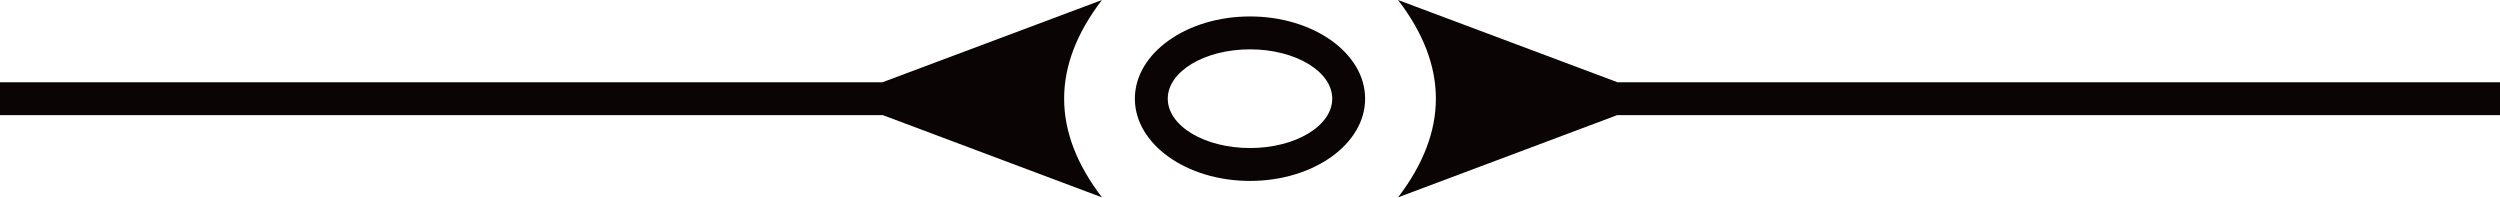
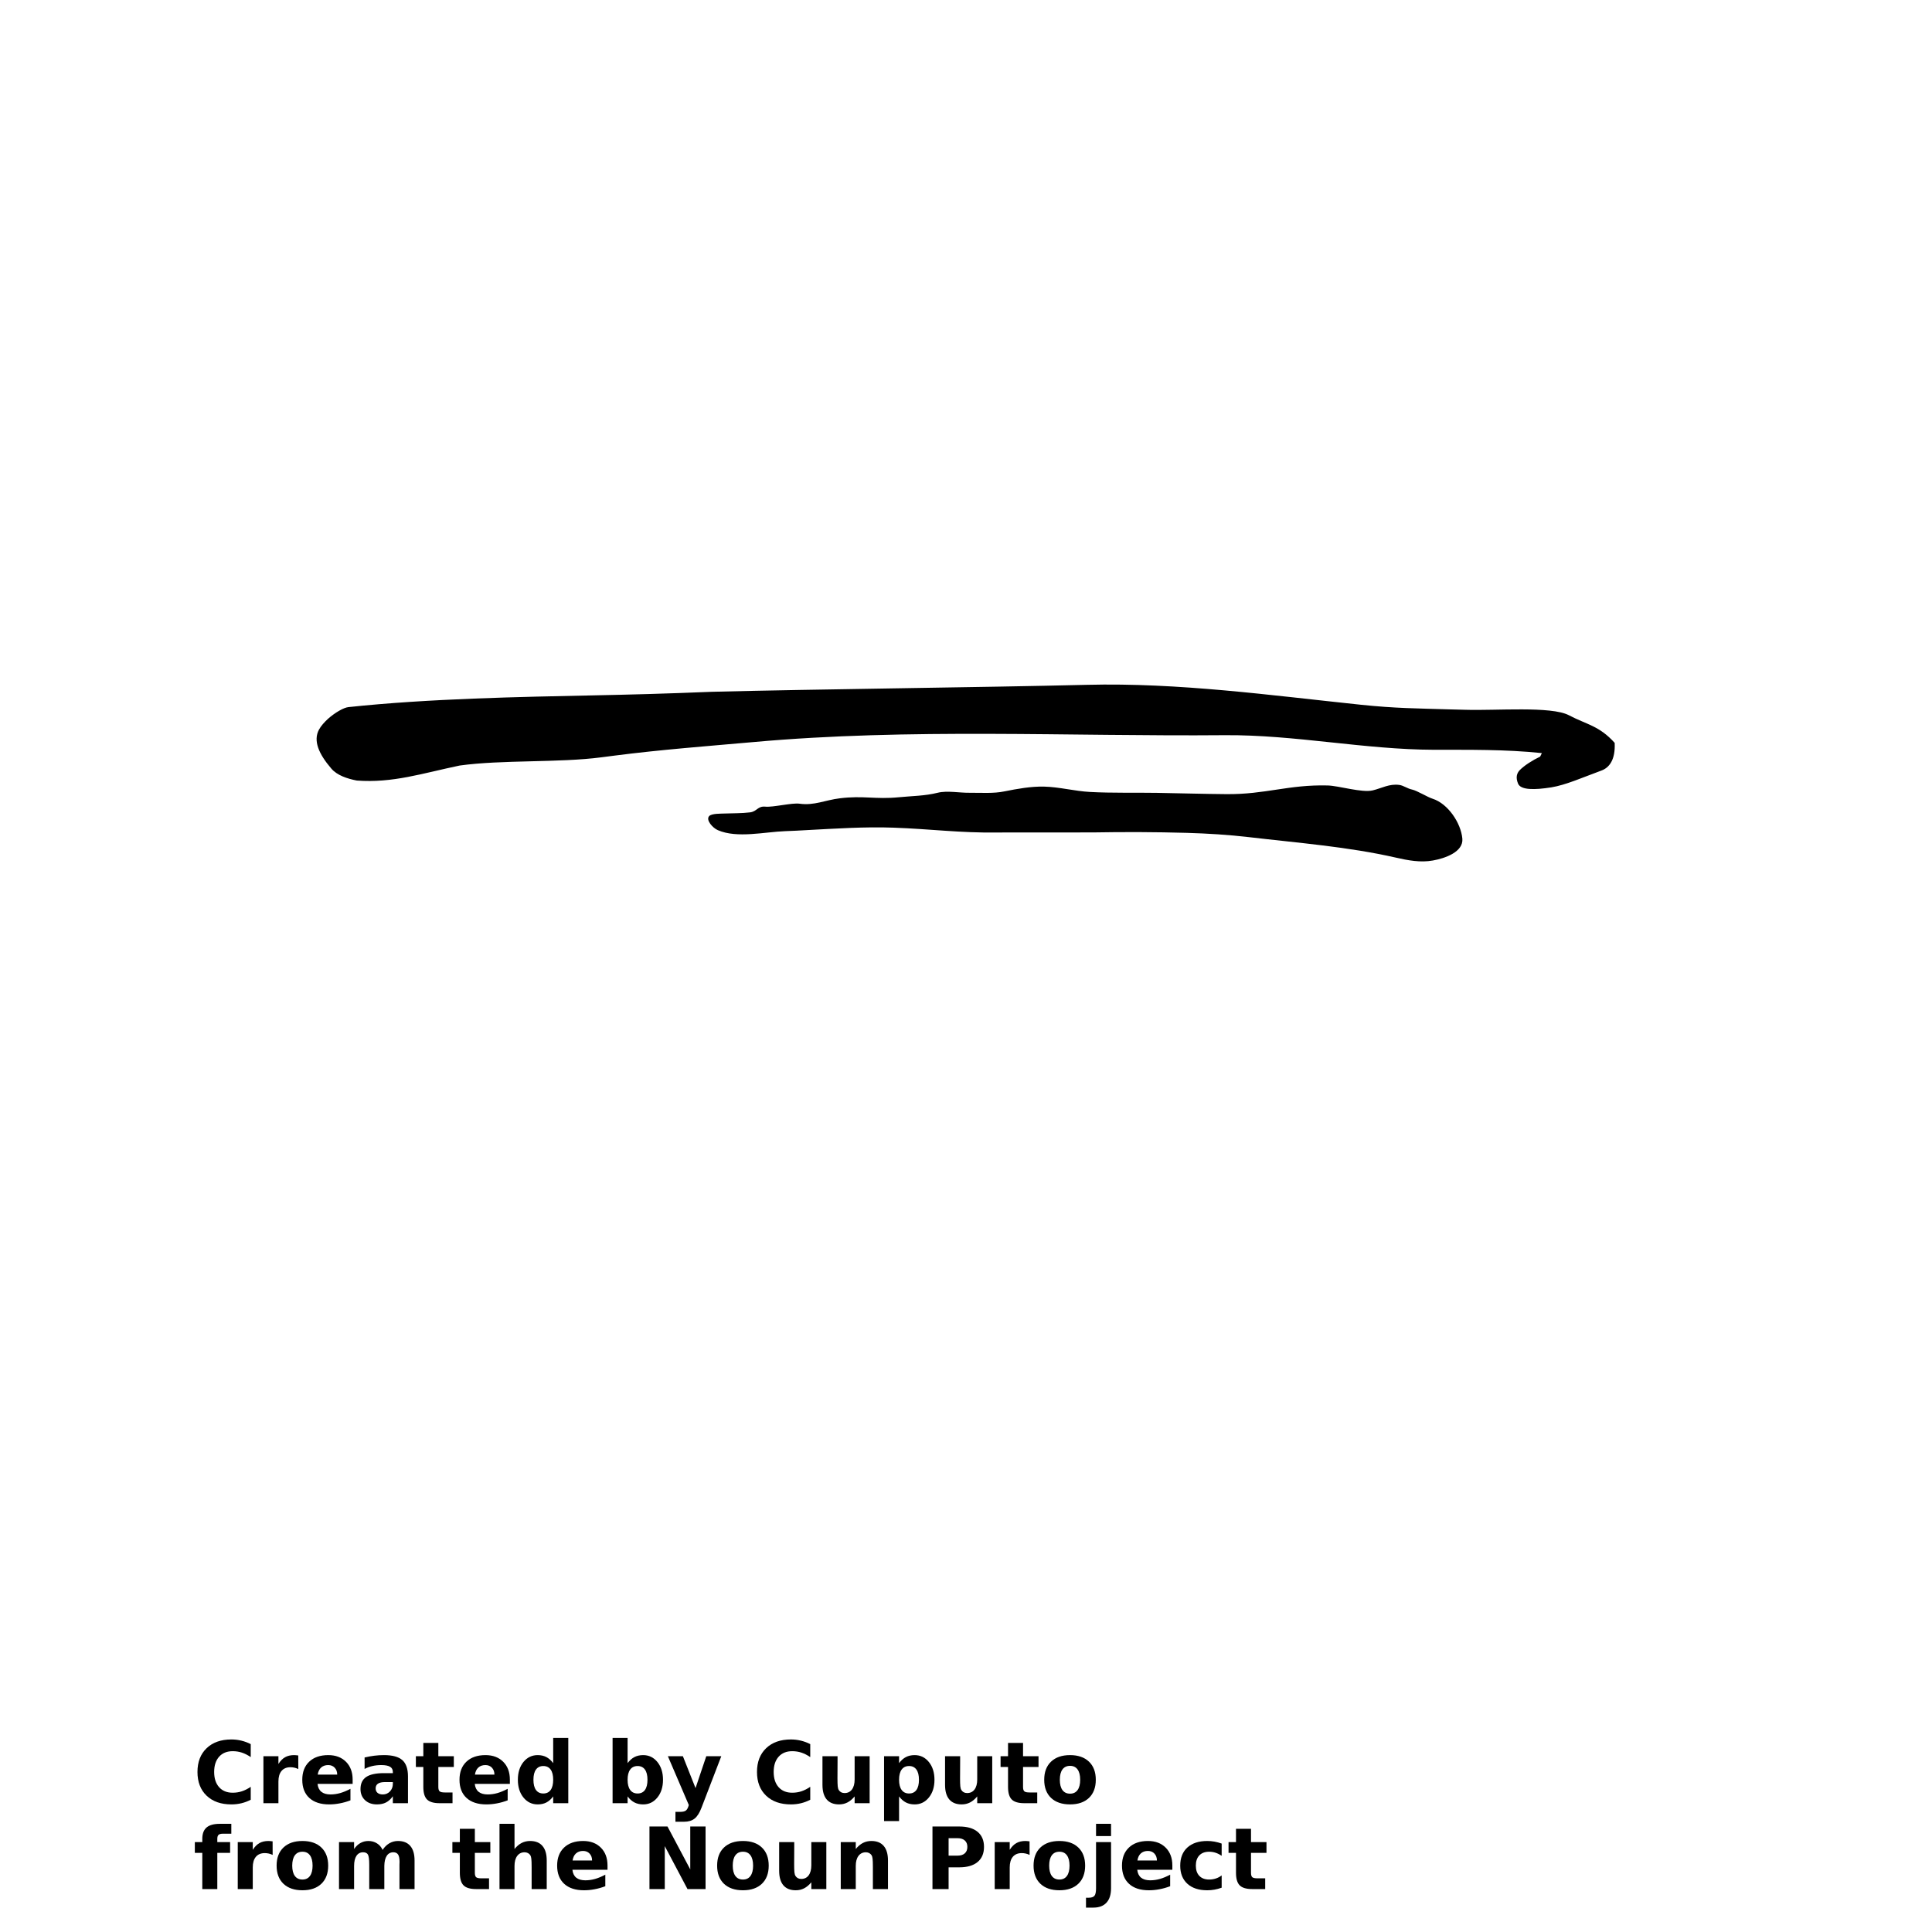
- <svg xmlns="http://www.w3.org/2000/svg" width="152px" height="12px" viewBox="0 0 152 12" version="1.1">
-   <defs />
-   <g id="Artboard" stroke="none" stroke-width="1" fill="none" fill-rule="evenodd">
-     <path d="M76,11 C72.134,11 69,8.761 69,6 C69,3.239 72.134,1 76,1 C79.866,1 83,3.239 83,6 C83,8.761 79.866,11 76,11 Z M76,9 C78.761,9 81,7.657 81,6 C81,4.343 78.761,3 76,3 C73.239,3 71,4.343 71,6 C71,7.657 73.239,9 76,9 Z" id="Combined-Shape" fill="#0B0404" />
-     <path d="M3.324,7 L-10,12 C-8.466,9.996 -7.699,7.995 -7.699,5.996 C-7.699,3.997 -8.466,1.998 -10,0 L3.343,5 L57,5 L57,7 L3.324,7 Z" id="Combined-Shape" fill="#0B0404" transform="translate(28.5, 6) scale(-1, 1) translate(-28.5, -6) " />
-     <path d="M98.324,7 L85,12 C86.534,9.996 87.301,7.995 87.301,5.996 C87.301,3.997 86.534,1.998 85,0 L98.343,5 L152,5 L152,7 L98.324,7 Z" id="Combined-Shape" fill="#0B0404" />
+ <svg xmlns="http://www.w3.org/2000/svg" xmlns:xlink="http://www.w3.org/1999/xlink" width="700pt" height="700pt" version="1.1" viewBox="0 0 700 700">
+   <defs>
+     <symbol id="f" overflow="visible">
+       <path d="m20.844-1.25c-1.074 0.562-2.195 0.984-3.359 1.266-1.168 0.281-2.383 0.422-3.641 0.422-3.781 0-6.777-1.051-8.984-3.156-2.211-2.113-3.312-4.977-3.312-8.594 0-3.625 1.102-6.492 3.312-8.609 2.207-2.113 5.203-3.172 8.984-3.172 1.258 0 2.473 0.148 3.641 0.438 1.164 0.281 2.285 0.699 3.359 1.25v4.703c-1.086-0.738-2.152-1.281-3.203-1.625-1.055-0.344-2.164-0.516-3.328-0.516-2.086 0-3.727 0.668-4.922 2-1.199 1.336-1.797 3.18-1.797 5.531 0 2.336 0.598 4.172 1.797 5.516 1.195 1.336 2.836 2 4.922 2 1.164 0 2.273-0.172 3.328-0.516 1.051-0.344 2.117-0.883 3.203-1.625z" />
+     </symbol>
+     <symbol id="e" overflow="visible">
+       <path d="m15.25-12.375c-0.48-0.227-0.953-0.395-1.422-0.5-0.469-0.102-0.945-0.156-1.422-0.156-1.398 0-2.477 0.449-3.234 1.344-0.75 0.898-1.125 2.18-1.125 3.844v7.844h-5.438v-17.016h5.438v2.797c0.695-1.113 1.5-1.926 2.406-2.438 0.906-0.508 1.992-0.766 3.266-0.766 0.176 0 0.367 0.012 0.578 0.031 0.219 0.012 0.531 0.043 0.938 0.094z" />
+     </symbol>
+     <symbol id="b" overflow="visible">
+       <path d="m19.594-8.547v1.547h-12.719c0.133 1.273 0.598 2.231 1.391 2.875 0.789 0.637 1.895 0.953 3.312 0.953 1.145 0 2.316-0.164 3.516-0.5 1.195-0.344 2.43-0.859 3.703-1.547v4.188c-1.293 0.492-2.586 0.855-3.875 1.094-1.281 0.25-2.562 0.375-3.844 0.375-3.086 0-5.481-0.781-7.188-2.344-1.699-1.562-2.547-3.754-2.547-6.578 0-2.781 0.832-4.961 2.5-6.547 1.676-1.594 3.984-2.391 6.922-2.391 2.676 0 4.816 0.809 6.422 2.422 1.602 1.605 2.406 3.758 2.406 6.453zm-5.594-1.812c0-1.031-0.305-1.863-0.906-2.5-0.594-0.633-1.383-0.953-2.359-0.953-1.055 0-1.906 0.297-2.562 0.891s-1.07 1.449-1.234 2.562z" />
+     </symbol>
+     <symbol id="j" overflow="visible">
+       <path d="m10.234-7.656c-1.137 0-1.992 0.195-2.562 0.578-0.562 0.387-0.844 0.953-0.844 1.703 0 0.688 0.227 1.23 0.688 1.625 0.457 0.387 1.098 0.578 1.922 0.578 1.02 0 1.879-0.363 2.578-1.094 0.695-0.738 1.047-1.66 1.047-2.766v-0.625zm8.312-2.047v9.703h-5.484v-2.516c-0.73 1.031-1.555 1.781-2.469 2.25-0.906 0.469-2.012 0.703-3.312 0.703-1.762 0-3.195-0.508-4.297-1.531-1.094-1.031-1.641-2.367-1.641-4.016 0-1.988 0.68-3.445 2.047-4.375 1.375-0.938 3.531-1.406 6.469-1.406h3.203v-0.422c0-0.863-0.34-1.492-1.016-1.891-0.68-0.406-1.734-0.609-3.172-0.609-1.168 0-2.258 0.121-3.266 0.359-1 0.23-1.93 0.578-2.781 1.047v-4.156c1.164-0.281 2.332-0.492 3.5-0.641 1.176-0.145 2.352-0.219 3.531-0.219 3.07 0 5.285 0.605 6.641 1.812 1.363 1.211 2.047 3.18 2.047 5.906z" />
+     </symbol>
+     <symbol id="a" overflow="visible">
+       <path d="m8.547-21.844v4.828h5.609v3.891h-5.609v7.219c0 0.793 0.156 1.328 0.469 1.609 0.32 0.273 0.945 0.406 1.875 0.406h2.797v3.891h-4.672c-2.148 0-3.668-0.445-4.562-1.344-0.898-0.895-1.344-2.414-1.344-4.562v-7.219h-2.703v-3.891h2.703v-4.828z" />
+     </symbol>
+     <symbol id="i" overflow="visible">
+       <path d="m14.188-14.516v-9.125h5.469v23.641h-5.469v-2.453c-0.75 1-1.578 1.734-2.484 2.203-0.898 0.457-1.938 0.688-3.125 0.688-2.094 0-3.82-0.832-5.172-2.5-1.344-1.664-2.016-3.805-2.016-6.422 0-2.625 0.672-4.769 2.016-6.438 1.352-1.664 3.078-2.5 5.172-2.5 1.176 0 2.219 0.234 3.125 0.703s1.734 1.203 2.484 2.203zm-3.578 11c1.156 0 2.039-0.422 2.656-1.266 0.613-0.852 0.922-2.086 0.922-3.703 0-1.625-0.309-2.859-0.922-3.703-0.617-0.852-1.5-1.281-2.656-1.281s-2.043 0.43-2.656 1.281c-0.617 0.844-0.922 2.078-0.922 3.703 0 1.617 0.305 2.852 0.922 3.703 0.613 0.844 1.5 1.266 2.656 1.266z" />
+     </symbol>
+     <symbol id="h" overflow="visible">
+       <path d="m11.672-3.516c1.156 0 2.039-0.422 2.656-1.266 0.613-0.852 0.922-2.086 0.922-3.703 0-1.625-0.309-2.859-0.922-3.703-0.617-0.852-1.5-1.281-2.656-1.281-1.168 0-2.062 0.43-2.688 1.281-0.625 0.855-0.938 2.09-0.938 3.703 0 1.605 0.312 2.836 0.938 3.688 0.625 0.855 1.52 1.281 2.688 1.281zm-3.625-11c0.75-1 1.578-1.734 2.484-2.203 0.914-0.469 1.969-0.703 3.156-0.703 2.094 0 3.812 0.836 5.156 2.5 1.352 1.668 2.031 3.812 2.031 6.438 0 2.617-0.68 4.758-2.031 6.422-1.344 1.668-3.062 2.5-5.156 2.5-1.188 0-2.242-0.234-3.156-0.703-0.906-0.469-1.734-1.195-2.484-2.188v2.453h-5.438v-23.641h5.438z" />
+     </symbol>
+     <symbol id="g" overflow="visible">
+       <path d="m0.375-17.016h5.438l4.578 11.547 3.891-11.547h5.438l-7.156 18.625c-0.719 1.895-1.559 3.219-2.516 3.969-0.961 0.758-2.219 1.141-3.781 1.141h-3.156v-3.578h1.703c0.926 0 1.598-0.148 2.016-0.438 0.414-0.293 0.742-0.82 0.984-1.578l0.141-0.469z" />
+     </symbol>
+     <symbol id="d" overflow="visible">
+       <path d="m2.438-6.625v-10.391h5.469v1.703c0 0.93-0.008 2.09-0.016 3.484-0.012 1.387-0.016 2.312-0.016 2.781 0 1.367 0.031 2.352 0.094 2.953 0.07 0.605 0.195 1.043 0.375 1.312 0.219 0.355 0.504 0.633 0.859 0.828 0.363 0.188 0.781 0.281 1.25 0.281 1.133 0 2.023-0.43 2.672-1.297 0.645-0.875 0.969-2.086 0.969-3.641v-8.406h5.438v17.016h-5.438v-2.453c-0.824 0.992-1.695 1.719-2.609 2.188-0.918 0.469-1.93 0.703-3.031 0.703-1.961 0-3.453-0.598-4.484-1.797-1.023-1.207-1.531-2.961-1.531-5.266z" />
+     </symbol>
+     <symbol id="s" overflow="visible">
+       <path d="m8.047-2.453v8.922h-5.438v-23.484h5.438v2.5c0.75-1 1.578-1.734 2.484-2.203 0.914-0.469 1.969-0.703 3.156-0.703 2.094 0 3.812 0.836 5.156 2.5 1.352 1.668 2.031 3.812 2.031 6.438 0 2.617-0.68 4.758-2.031 6.422-1.344 1.668-3.062 2.5-5.156 2.5-1.188 0-2.242-0.234-3.156-0.703-0.906-0.469-1.734-1.195-2.484-2.188zm3.625-11.016c-1.168 0-2.062 0.43-2.688 1.281-0.625 0.855-0.938 2.09-0.938 3.703 0 1.605 0.312 2.836 0.938 3.688 0.625 0.855 1.52 1.281 2.688 1.281 1.156 0 2.039-0.422 2.656-1.266 0.613-0.852 0.922-2.086 0.922-3.703 0-1.625-0.309-2.859-0.922-3.703-0.617-0.852-1.5-1.281-2.656-1.281z" />
+     </symbol>
+     <symbol id="c" overflow="visible">
+       <path d="m10.703-13.531c-1.199 0-2.117 0.434-2.75 1.297-0.637 0.867-0.953 2.117-0.953 3.75 0 1.625 0.316 2.871 0.953 3.734 0.633 0.867 1.551 1.297 2.75 1.297 1.188 0 2.094-0.43 2.719-1.297 0.633-0.863 0.953-2.109 0.953-3.734 0-1.633-0.32-2.883-0.953-3.75-0.625-0.863-1.531-1.297-2.719-1.297zm0-3.891c2.926 0 5.211 0.793 6.859 2.375 1.645 1.574 2.469 3.762 2.469 6.562 0 2.793-0.824 4.981-2.469 6.562-1.648 1.574-3.934 2.359-6.859 2.359-2.938 0-5.234-0.785-6.891-2.359-1.648-1.582-2.469-3.769-2.469-6.562 0-2.801 0.82-4.988 2.469-6.562 1.656-1.582 3.953-2.375 6.891-2.375z" />
+     </symbol>
+     <symbol id="r" overflow="visible">
+       <path d="m13.812-23.641v3.578h-3.016c-0.773 0-1.309 0.141-1.609 0.422-0.305 0.273-0.453 0.75-0.453 1.438v1.188h4.641v3.891h-4.641v13.125h-5.438v-13.125h-2.703v-3.891h2.703v-1.188c0-1.852 0.516-3.223 1.547-4.109 1.031-0.883 2.629-1.328 4.797-1.328z" />
+     </symbol>
+     <symbol id="q" overflow="visible">
+       <path d="m18.375-14.188c0.688-1.051 1.504-1.852 2.453-2.406 0.945-0.551 1.988-0.828 3.125-0.828 1.957 0 3.445 0.605 4.469 1.812 1.02 1.199 1.531 2.949 1.531 5.25v10.359h-5.469v-8.875c0.008-0.125 0.016-0.258 0.016-0.406 0.008-0.145 0.016-0.348 0.016-0.609 0-1.207-0.18-2.082-0.531-2.625-0.355-0.539-0.93-0.812-1.719-0.812-1.031 0-1.828 0.43-2.391 1.281-0.562 0.855-0.855 2.086-0.875 3.688v8.359h-5.469v-8.875c0-1.883-0.164-3.098-0.484-3.641-0.324-0.539-0.902-0.812-1.734-0.812-1.043 0-1.852 0.434-2.422 1.297-0.562 0.855-0.844 2.074-0.844 3.656v8.375h-5.469v-17.016h5.469v2.5c0.664-0.969 1.43-1.691 2.297-2.172 0.875-0.488 1.832-0.734 2.875-0.734 1.176 0 2.211 0.289 3.109 0.859 0.906 0.562 1.586 1.355 2.047 2.375z" />
+     </symbol>
+     <symbol id="p" overflow="visible">
+       <path d="m19.719-10.359v10.359h-5.469v-7.906c0-1.477-0.039-2.492-0.109-3.047-0.062-0.562-0.172-0.977-0.328-1.25-0.219-0.352-0.512-0.629-0.875-0.828-0.367-0.195-0.777-0.297-1.234-0.297-1.137 0-2.031 0.445-2.688 1.328-0.648 0.875-0.969 2.086-0.969 3.625v8.375h-5.438v-23.641h5.438v9.125c0.82-1 1.691-1.734 2.609-2.203 0.926-0.469 1.945-0.703 3.062-0.703 1.957 0 3.445 0.605 4.469 1.812 1.02 1.199 1.531 2.949 1.531 5.25z" />
+     </symbol>
+     <symbol id="o" overflow="visible">
+       <path d="m2.859-22.672h6.531l8.25 15.547v-15.547h5.547v22.672h-6.547l-8.234-15.562v15.562h-5.547z" />
+     </symbol>
+     <symbol id="n" overflow="visible">
+       <path d="m19.719-10.359v10.359h-5.469v-7.922c0-1.469-0.039-2.477-0.109-3.031-0.062-0.562-0.172-0.977-0.328-1.25-0.219-0.352-0.512-0.629-0.875-0.828-0.367-0.195-0.777-0.297-1.234-0.297-1.137 0-2.031 0.445-2.688 1.328-0.648 0.875-0.969 2.086-0.969 3.625v8.375h-5.438v-17.016h5.438v2.5c0.82-1 1.691-1.734 2.609-2.203 0.926-0.469 1.945-0.703 3.062-0.703 1.957 0 3.445 0.605 4.469 1.812 1.02 1.199 1.531 2.949 1.531 5.25z" />
+     </symbol>
+     <symbol id="m" overflow="visible">
+       <path d="m2.859-22.672h9.703c2.883 0 5.098 0.641 6.641 1.922 1.551 1.281 2.328 3.106 2.328 5.469 0 2.375-0.777 4.203-2.328 5.484-1.543 1.281-3.758 1.922-6.641 1.922h-3.859v7.875h-5.844zm5.844 4.234v6.328h3.234c1.133 0 2.008-0.273 2.625-0.828 0.625-0.551 0.938-1.332 0.938-2.344 0-1.008-0.312-1.785-0.938-2.328-0.617-0.551-1.492-0.828-2.625-0.828z" />
+     </symbol>
+     <symbol id="l" overflow="visible">
+       <path d="m2.609-17.016h5.438v16.719c0 2.269-0.547 4.004-1.641 5.203-1.094 1.207-2.68 1.812-4.75 1.812h-2.688v-3.578h0.938c1.031 0 1.738-0.234 2.125-0.703 0.383-0.461 0.578-1.371 0.578-2.734zm0-6.625h5.438v4.438h-5.438z" />
+     </symbol>
+     <symbol id="k" overflow="visible">
+       <path d="m16.359-16.484v4.438c-0.742-0.508-1.484-0.883-2.234-1.125-0.742-0.238-1.512-0.359-2.312-0.359-1.512 0-2.695 0.445-3.547 1.328-0.844 0.887-1.266 2.125-1.266 3.719 0 1.586 0.422 2.82 1.266 3.703 0.852 0.887 2.035 1.328 3.547 1.328 0.852 0 1.66-0.125 2.422-0.375 0.77-0.25 1.477-0.625 2.125-1.125v4.453c-0.855 0.312-1.719 0.547-2.594 0.703s-1.75 0.234-2.625 0.234c-3.074 0-5.477-0.785-7.203-2.359-1.73-1.57-2.594-3.758-2.594-6.562 0-2.812 0.863-5.004 2.594-6.578 1.727-1.57 4.129-2.359 7.203-2.359 0.883 0 1.758 0.078 2.625 0.234 0.863 0.156 1.727 0.391 2.594 0.703z" />
+     </symbol>
+   </defs>
+   <g>
+     <path d="m558.64 272.86c-13.684-1.395-26.027-1.168-38.98-1.199-25.281-0.07-50.555-5.477-75.836-5.289-56.617 0.492-114.11-2.621-170.93 2.5-16.781 1.488-33.543 2.75-50.156 4.891-1.594 0.191-3.172 0.391-4.773 0.617-15.586 2.039-35.934 0.848-51.426 2.988-13.641 2.844-24.211 6.41-37.27 5.438-3.465-0.672-7.156-1.887-9.234-4.344-4.535-5.277-6.644-10.105-4.449-14.129 0.715-1.324 1.949-2.688 3.277-3.914 2.594-2.281 5.707-4.066 7.398-4.223 29.195-3.109 62.316-3.695 88.699-4.25 13.023-0.262 26.469-0.617 42.91-1.293 37.98-0.969 97.871-1.594 135.89-2.527 33.219-0.84 66.527 3.789 99.426 7.231 12.508 1.301 20.383 1.301 31.598 1.656 1.871 0.023 3.988 0.094 6.16 0.156 11.082 0.355 31.043-1.395 37.488 1.973 6.453 3.402 10.957 3.758 16.594 10.012 0.297 6.168-1.973 9.016-4.852 10.051-6.715 2.465-12.867 5.219-18.09 6.066-6.117 0.969-11.051 1.008-12.051-1.324-0.969-2.34-0.422-3.789 0.547-4.859 1.688-1.75 4.731-3.664 7.453-4.961z" />
+     <path d="m292.41 300.76c10.434-0.547 20.93-1.262 31.336-0.883 13.16 0.461 24.309 1.953 37.371 1.75 4.406-0.055 31.211 0.031 34.871-0.023 11.406-0.199 22.625-0.16 34 0.156 7.547 0.223 15.133 0.68 22.625 1.562 17.629 2.07 35.84 3.465 53.18 7.418 4.406 1.008 8.91 1.848 13.348 1.039 4.406-0.777 11.148-3.109 10.695-7.941-0.516-5.644-5.184-12.668-10.797-14.449-1.719-0.523-5.668-2.957-7.418-3.316-1.648-0.324-3.109-1.48-4.637-1.68-3.598-0.484-6.289 1.168-9.625 1.98-3.891 0.941-12.312-1.691-16.332-1.785-14.191-0.355-22.457 3.266-36.656 3.141-8.387-0.062-16.82-0.324-25.211-0.461-8.059-0.129-16.133 0.105-24.172-0.324-5.613-0.285-11.148-1.816-16.719-1.941-4.773-0.098-9.602 0.777-14.293 1.719-4.012 0.84-8.43 0.484-12.508 0.516-3.727 0.07-8.293-0.871-11.766 0-4.473 1.137-9.438 1.168-14 1.617-8.586 0.848-12.906-0.68-21.453 0.391-5.32 0.648-9.246 2.688-14.555 1.949-2.719-0.391-9.688 1.363-12.406 1.07-2.793-0.262-2.988 1.742-5.508 2.07-3.055 0.379-6.137 0.293-9.18 0.418-1.293 0.07-4.766-0.07-5.668 0.945-1.27 1.395 1.262 4.273 3.168 5.09 6.977 3.043 17.051 0.609 24.402 0.355 2.625-0.09 5.258-0.223 7.906-0.383z" />
+     <use x="70" y="653.332" xlink:href="#f" />
+     <use x="92.832" y="653.332" xlink:href="#e" />
+     <use x="108.176" y="653.332" xlink:href="#b" />
+     <use x="129.273" y="653.332" xlink:href="#j" />
+     <use x="150.27" y="653.332" xlink:href="#a" />
+     <use x="165.141" y="653.332" xlink:href="#b" />
+     <use x="186.242" y="653.332" xlink:href="#i" />
+     <use x="219.344" y="653.332" xlink:href="#h" />
+     <use x="241.613" y="653.332" xlink:href="#g" />
+     <use x="272.723" y="653.332" xlink:href="#f" />
+     <use x="295.555" y="653.332" xlink:href="#d" />
+     <use x="317.703" y="653.332" xlink:href="#s" />
+     <use x="339.973" y="653.332" xlink:href="#d" />
+     <use x="362.121" y="653.332" xlink:href="#a" />
+     <use x="376.996" y="653.332" xlink:href="#c" />
+     <use x="70" y="684.445" xlink:href="#r" />
+     <use x="83.535" y="684.445" xlink:href="#e" />
+     <use x="98.879" y="684.445" xlink:href="#c" />
+     <use x="120.25" y="684.445" xlink:href="#q" />
+     <use x="163.5" y="684.445" xlink:href="#a" />
+     <use x="178.371" y="684.445" xlink:href="#p" />
+     <use x="200.52" y="684.445" xlink:href="#b" />
+     <use x="232.453" y="684.445" xlink:href="#o" />
+     <use x="258.488" y="684.445" xlink:href="#c" />
+     <use x="279.863" y="684.445" xlink:href="#d" />
+     <use x="302.012" y="684.445" xlink:href="#n" />
+     <use x="334.992" y="684.445" xlink:href="#m" />
+     <use x="357.793" y="684.445" xlink:href="#e" />
+     <use x="373.137" y="684.445" xlink:href="#c" />
+     <use x="394.508" y="684.445" xlink:href="#l" />
+     <use x="405.172" y="684.445" xlink:href="#b" />
+     <use x="426.273" y="684.445" xlink:href="#k" />
+     <use x="444.715" y="684.445" xlink:href="#a" />
  </g>
</svg>
